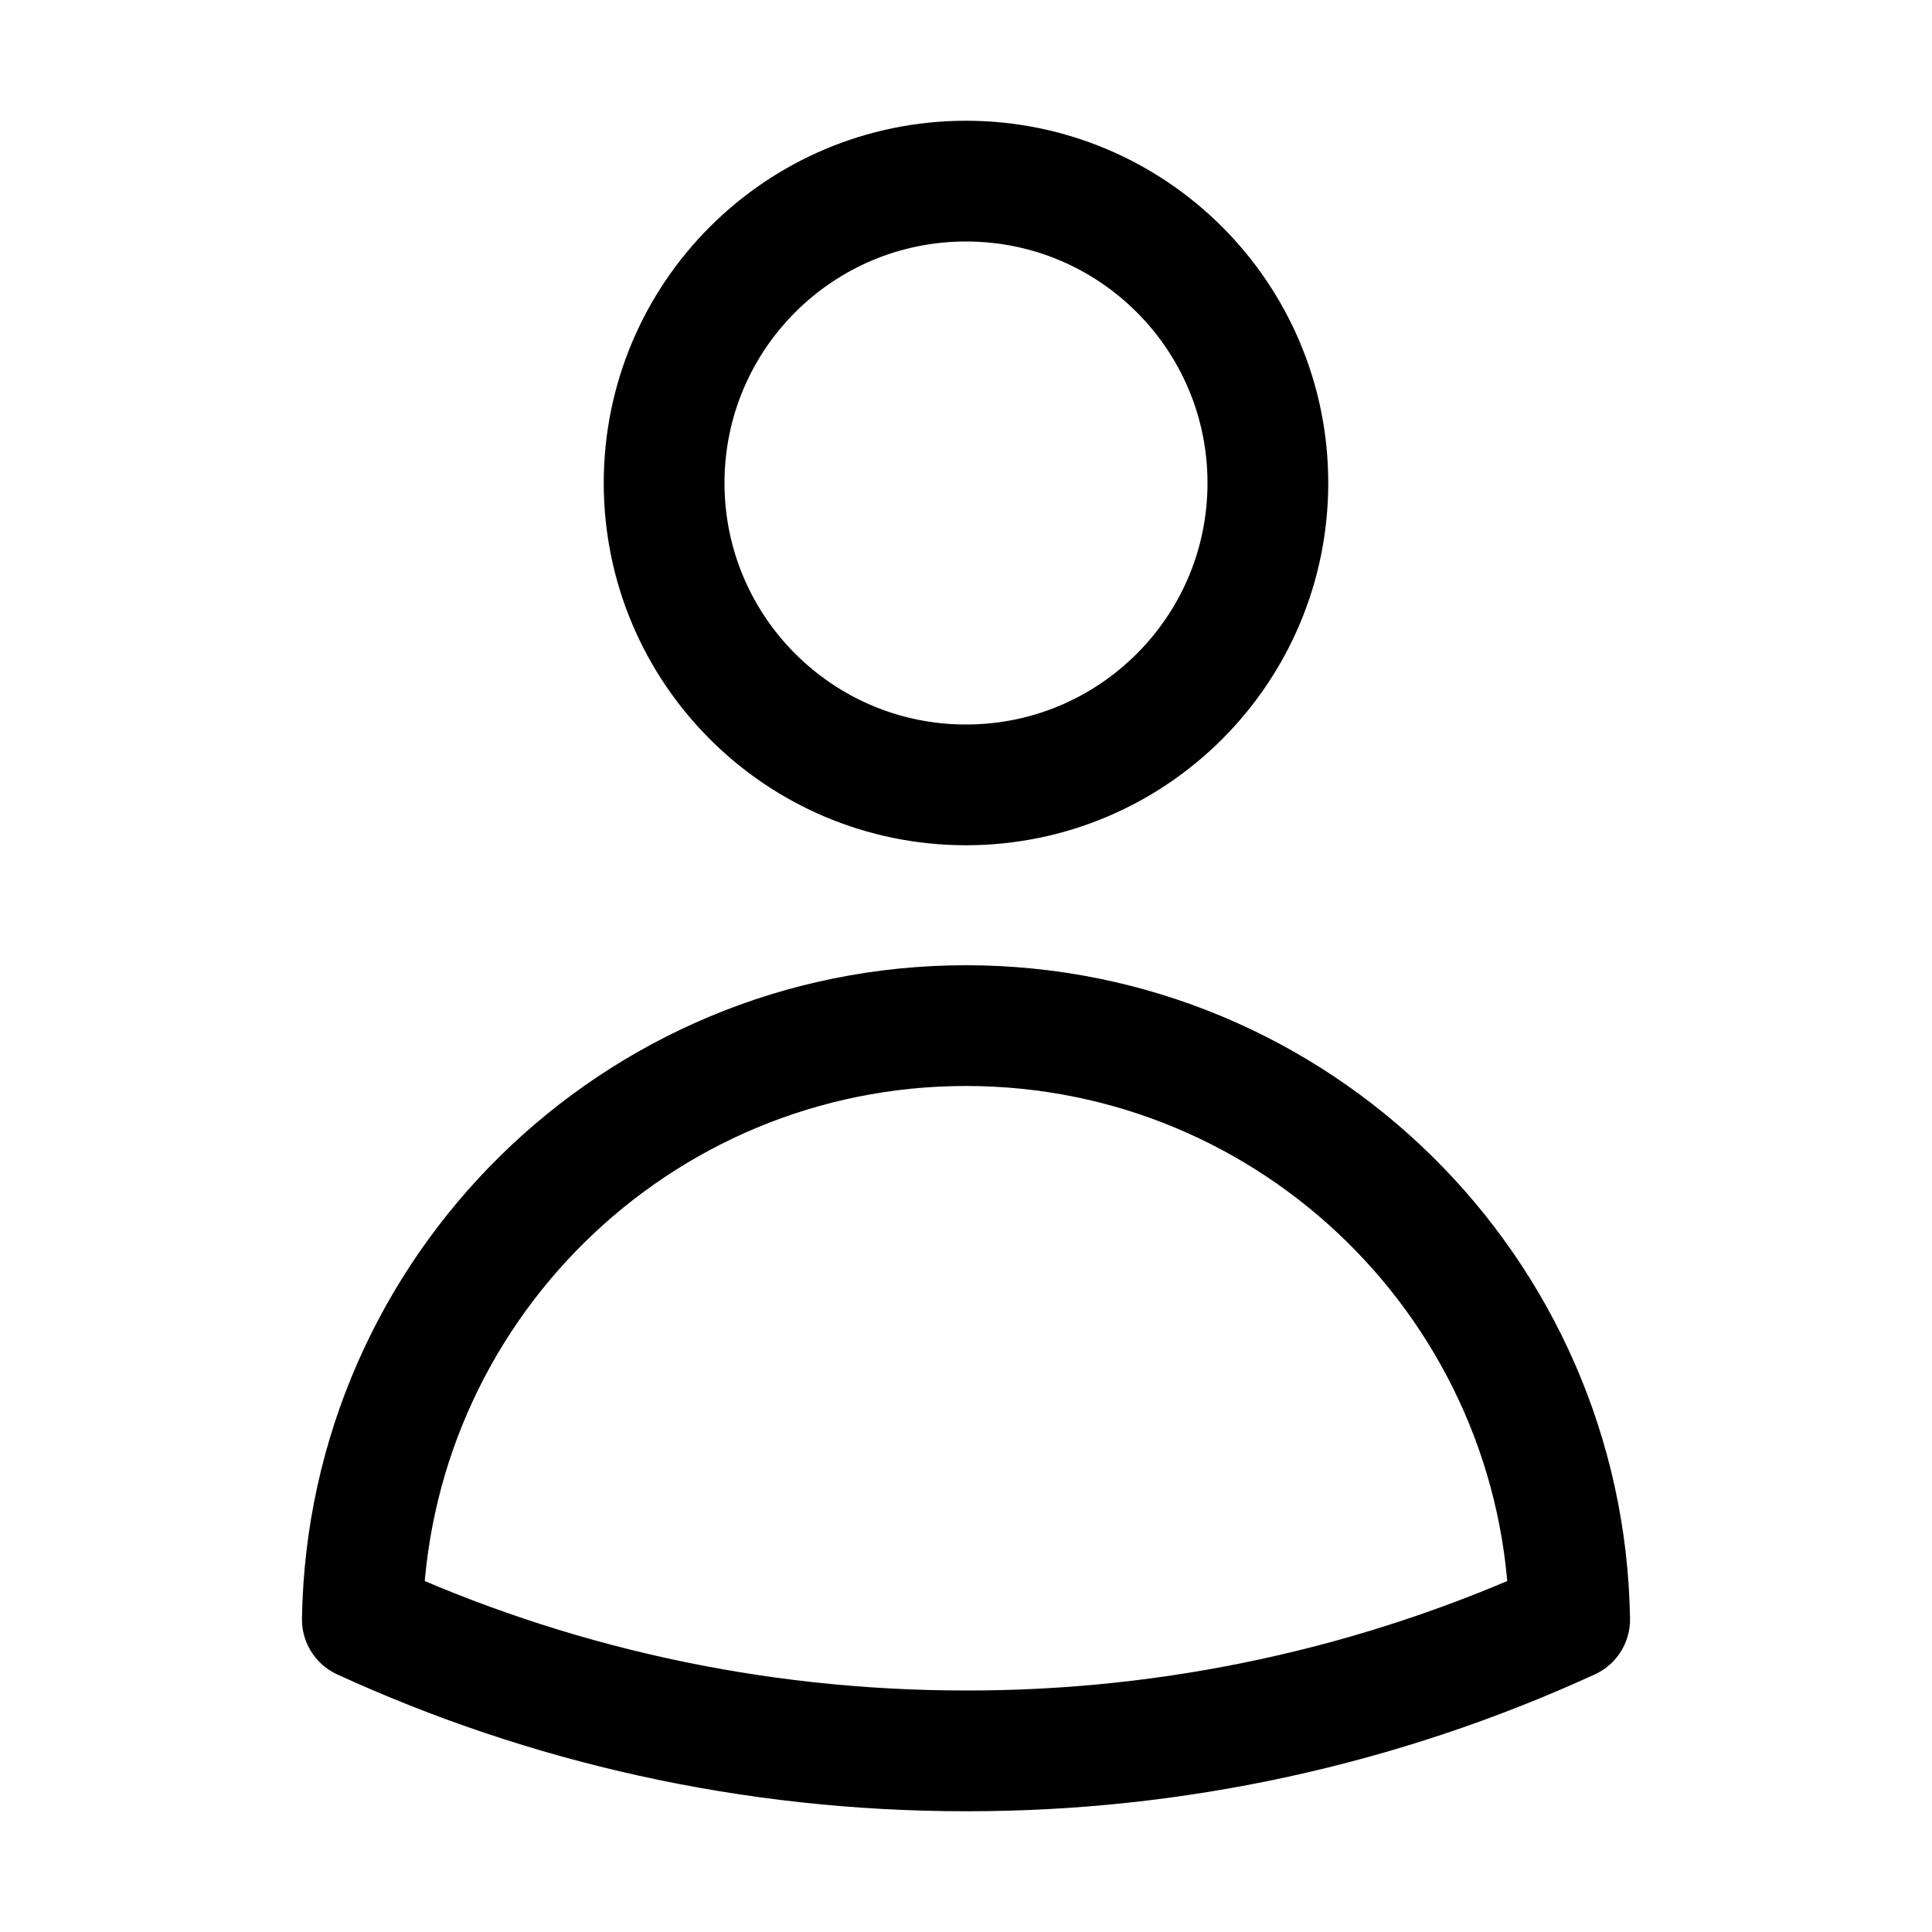
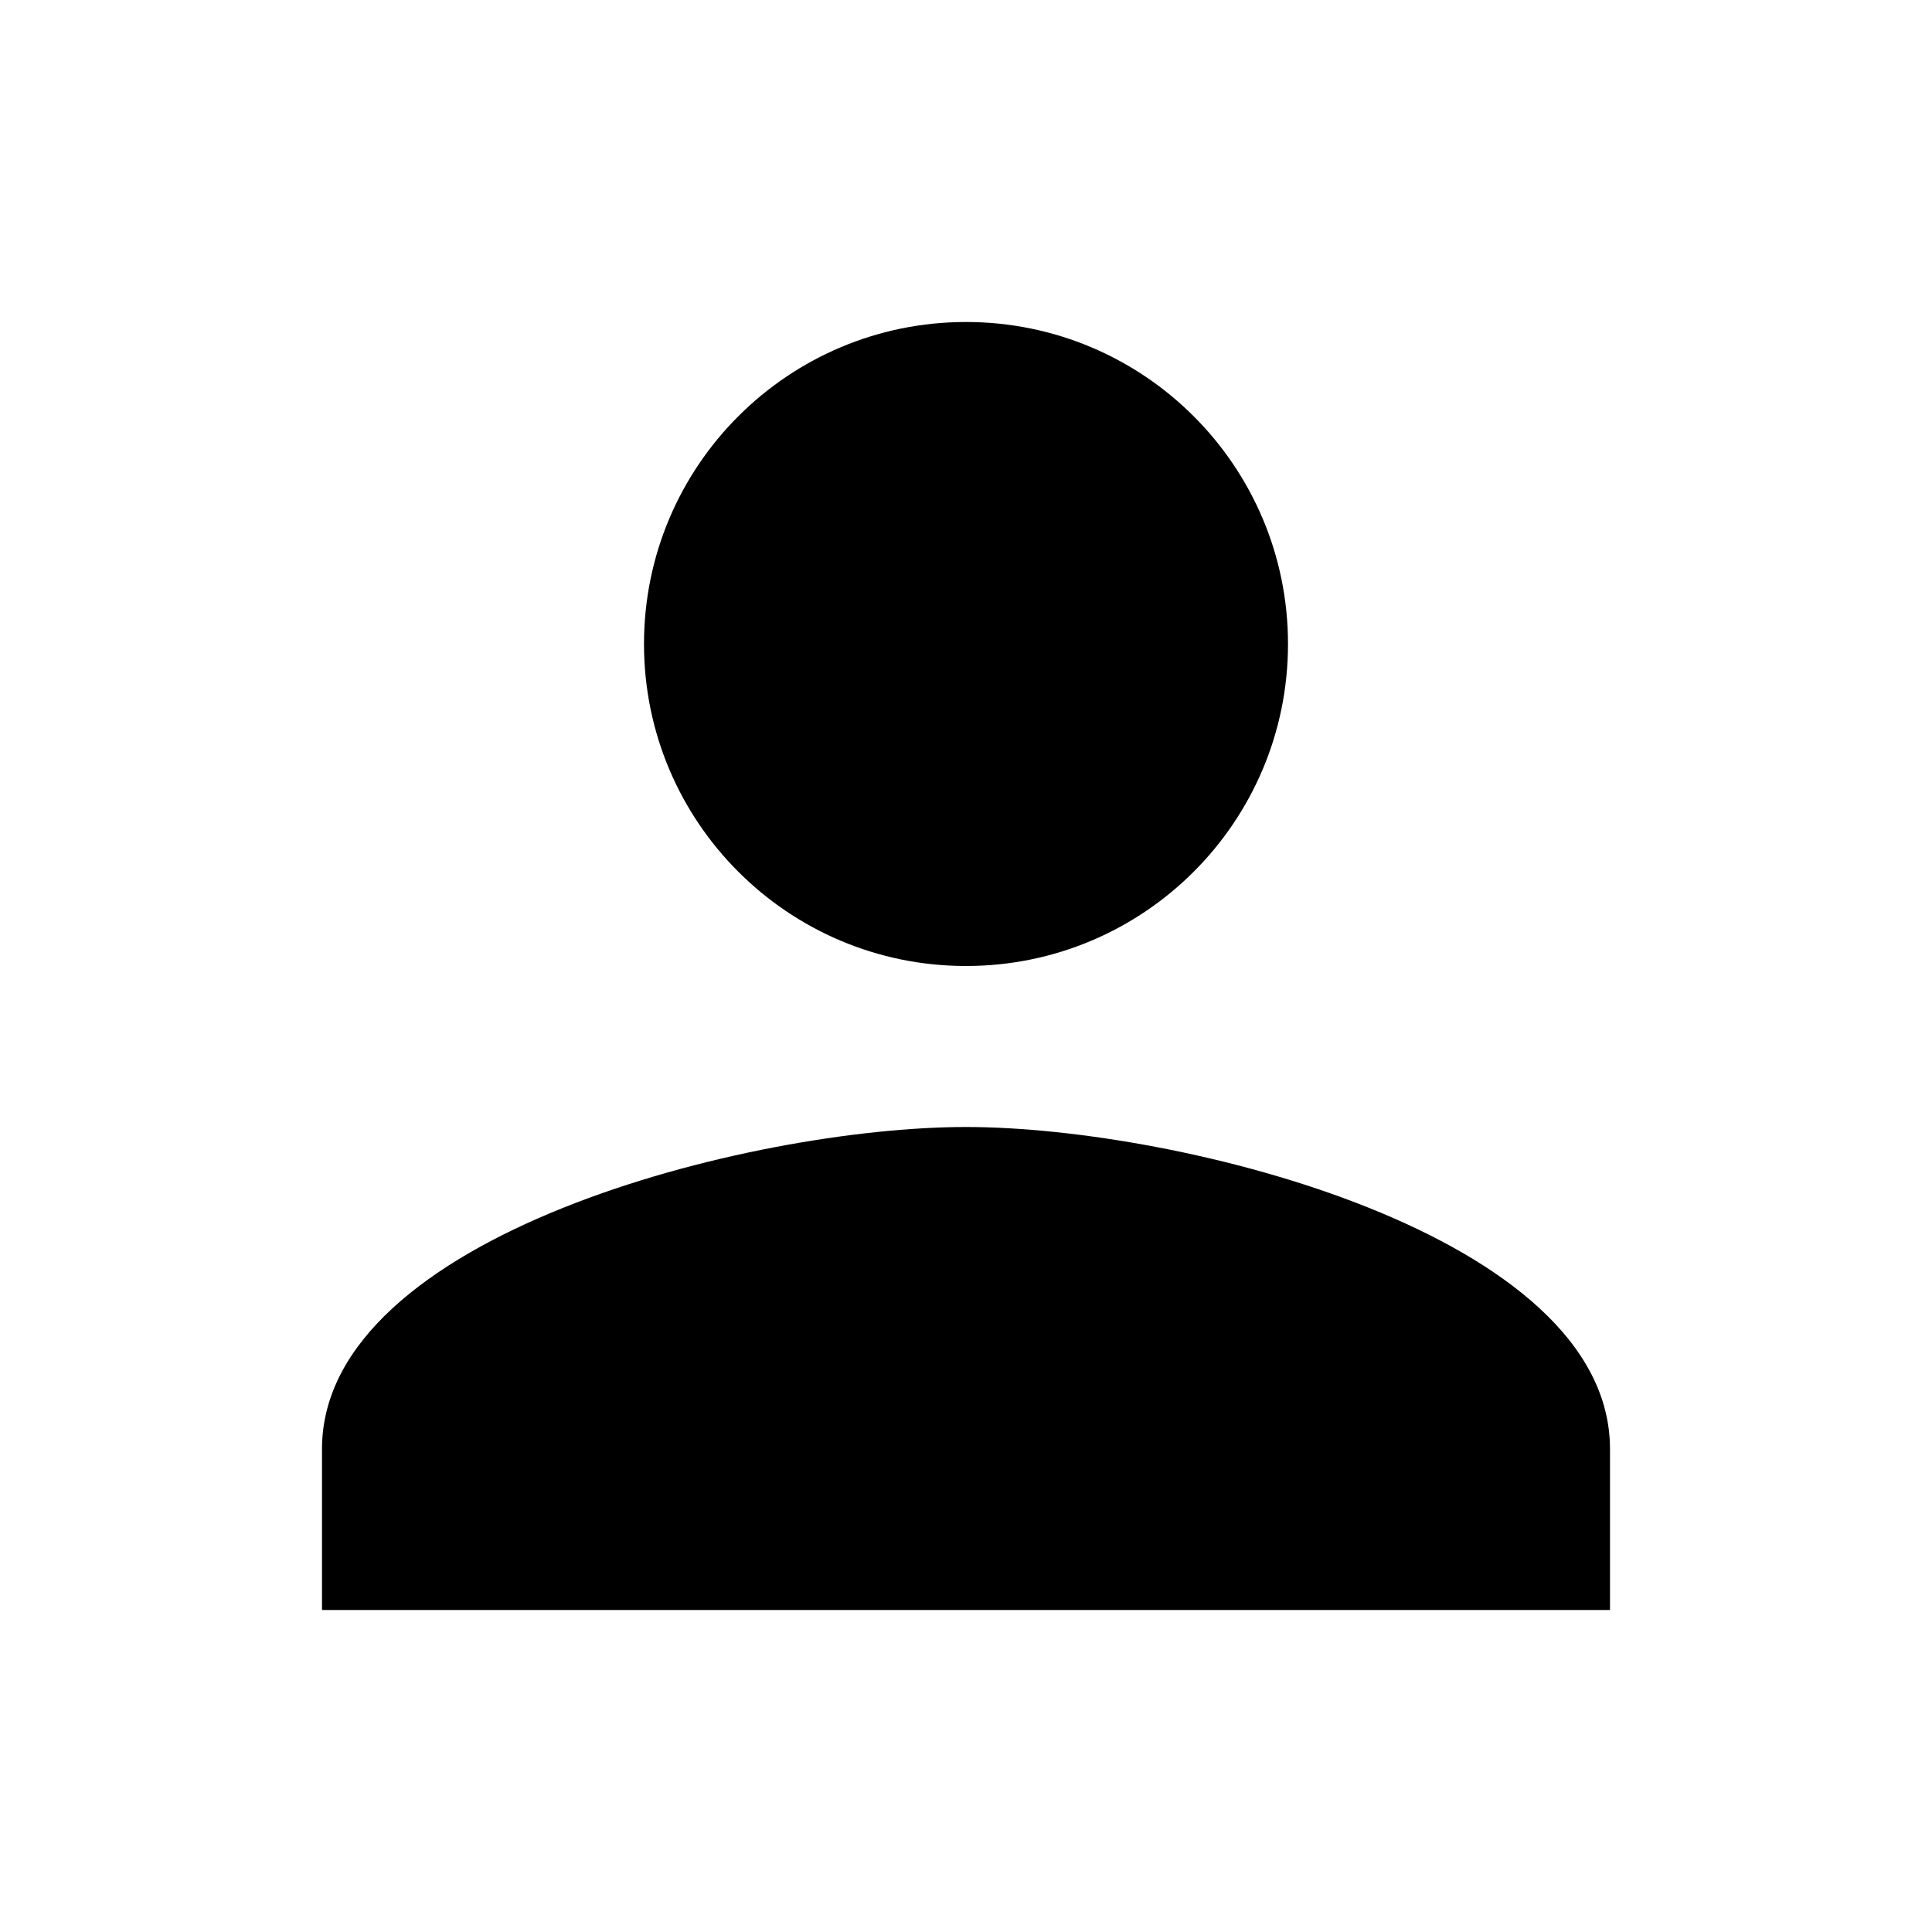
- <svg xmlns="http://www.w3.org/2000/svg" fill="none" viewBox="0 0 24 24">
-   <path stroke="black" stroke-width="1.5" stroke-linecap="round" stroke-linejoin="round" d="M15.75 6a3.75 3.75 0 1 1-7.5 0 3.75 3.75 0 0 1 7.5 0ZM4.501 20.118a7.5 7.5 0 0 1 14.998 0A17.933 17.933 0 0 1 12 21.75c-2.676 0-5.216-.584-7.499-1.632Z" />
+ <svg xmlns="http://www.w3.org/2000/svg" viewBox="0 0 24 24" fill="black">
+   <path d="M12 12c2.21 0 4-1.79 4-4s-1.79-4-4-4-4 1.79-4 4 1.79 4 4 4zm0 2c-2.67 0-8 1.34-8 4v2h16v-2c0-2.66-5.33-4-8-4z" />
</svg>
